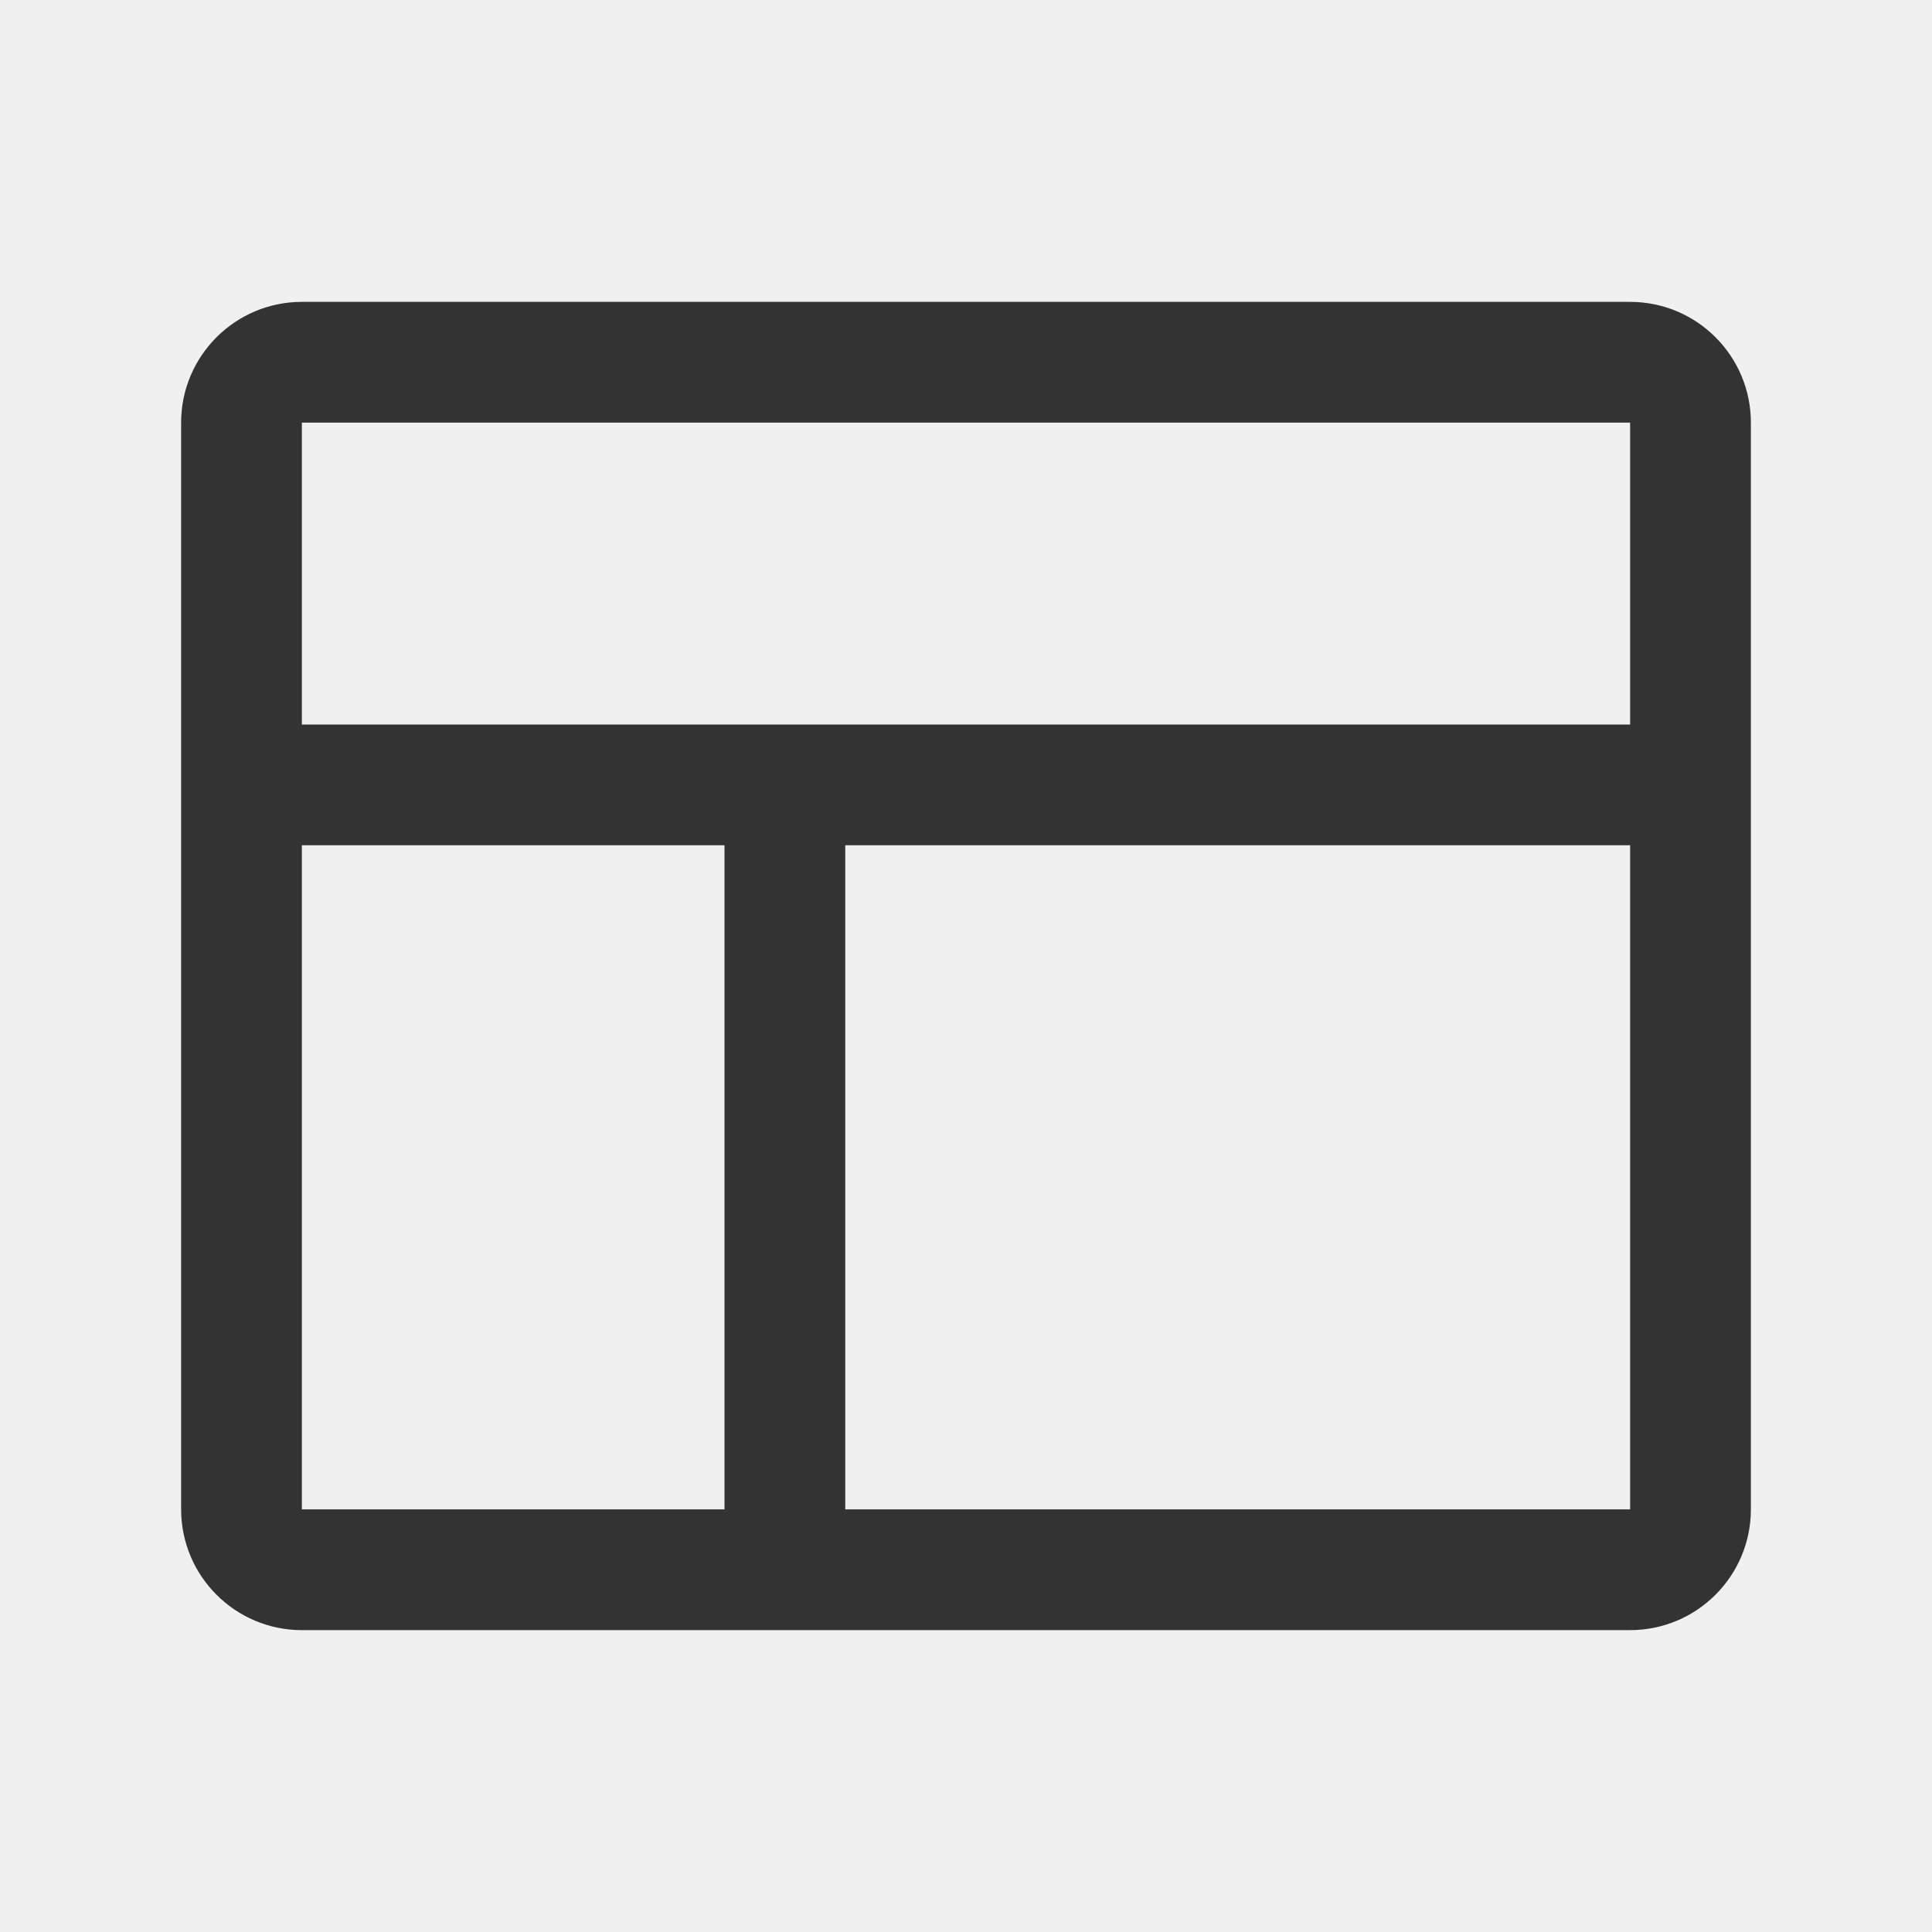
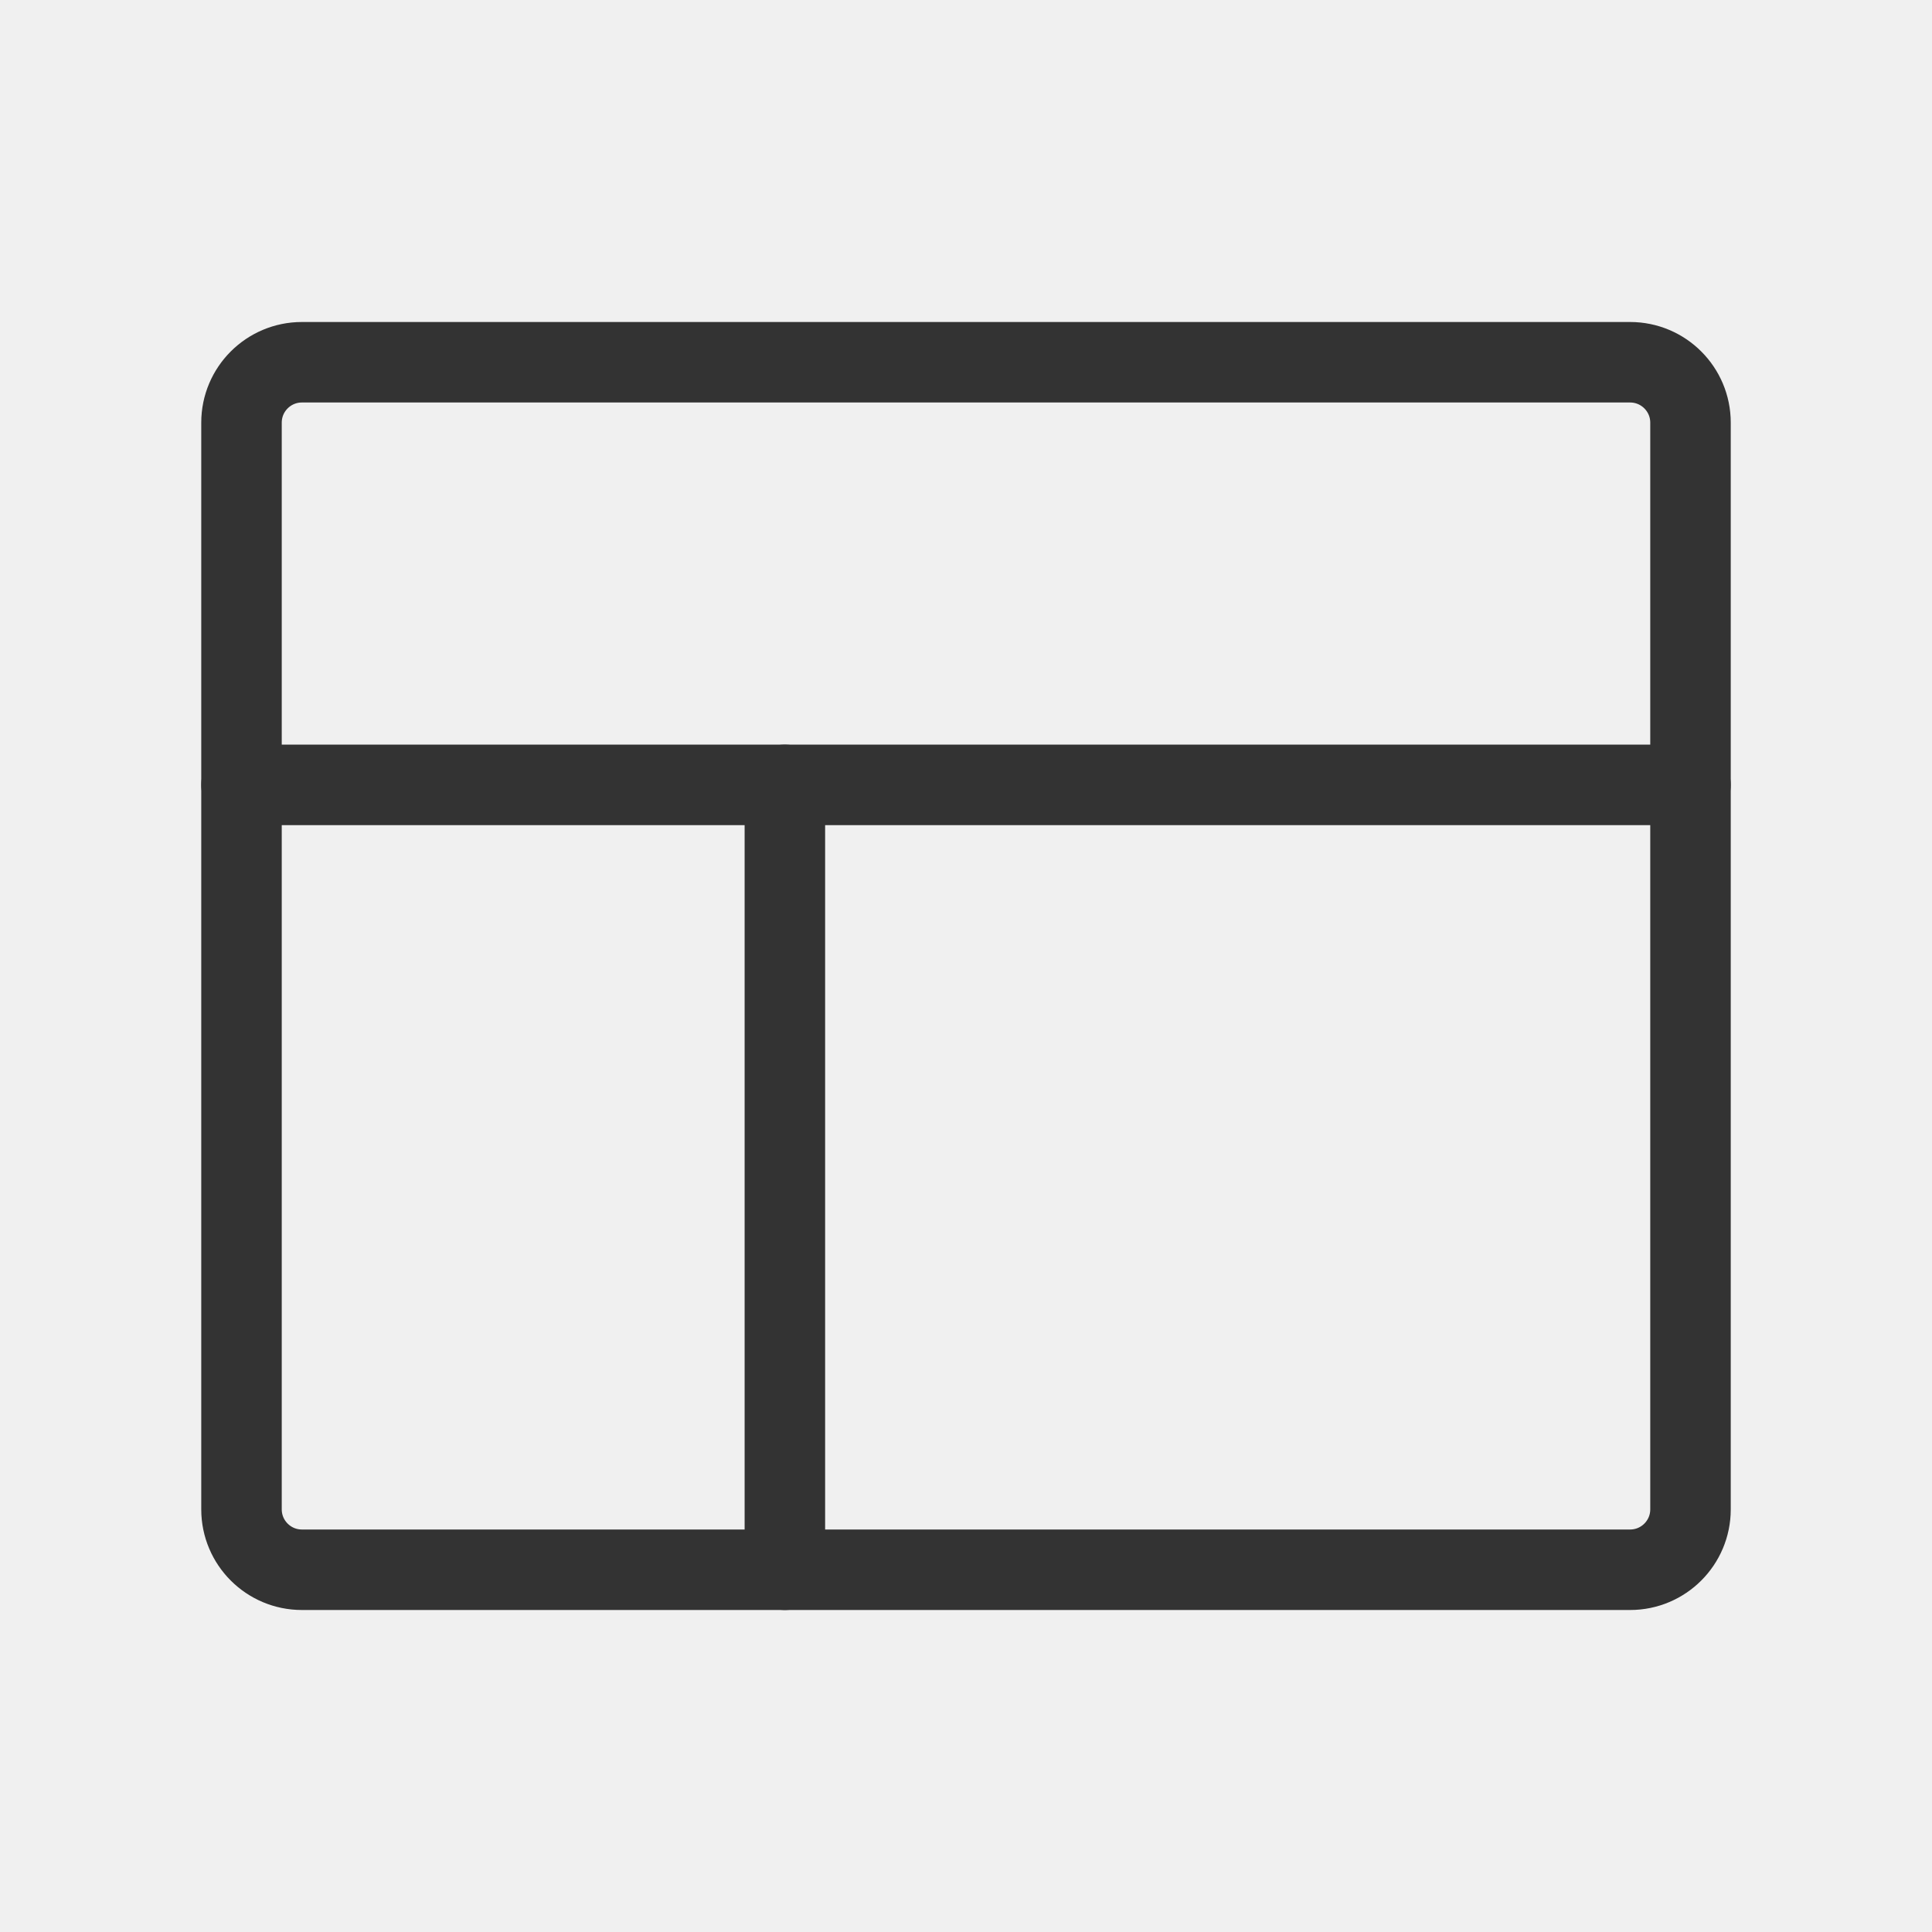
- <svg xmlns="http://www.w3.org/2000/svg" width="16" height="16" viewBox="0 0 16 16" fill="none">
-   <g clip-path="url(#clip0_35705_22227)">
-     <path fill-rule="evenodd" clip-rule="evenodd" d="M2.5 2.5C1.948 2.5 1.5 2.948 1.5 3.5V12.5C1.5 13.052 1.948 13.5 2.5 13.5H13.5C14.052 13.5 14.5 13.052 14.5 12.5V3.5C14.5 2.948 14.052 2.5 13.5 2.5H2.5ZM13.5 6V3.5H2.5V6H13.5ZM2.5 7V12.5H6V7H2.5ZM7 12.5V7H13.5V12.5H7Z" fill="#333333" />
-   </g>
-   <defs>
-     <clipPath id="clip0_35705_22227">
-       <rect width="16" height="16" fill="white" />
-     </clipPath>
-   </defs>
+ <svg xmlns="http://www.w3.org/2000/svg" width="24" height="24" viewBox="0 0 24 24" fill="none">
+   <path d="M3 9.75H21" stroke="#333333" stroke-linecap="round" stroke-linejoin="round" />
+   <path d="M9.75 9.75V19.5" stroke="#333333" stroke-linecap="round" stroke-linejoin="round" />
+   <path d="M20.25 4.5H3.75C3.336 4.5 3 4.836 3 5.25V18.75C3 19.164 3.336 19.5 3.75 19.5H20.25C20.664 19.5 21 19.164 21 18.75V5.25C21 4.836 20.664 4.5 20.25 4.5Z" stroke="#333333" stroke-linecap="round" stroke-linejoin="round" />
</svg>
